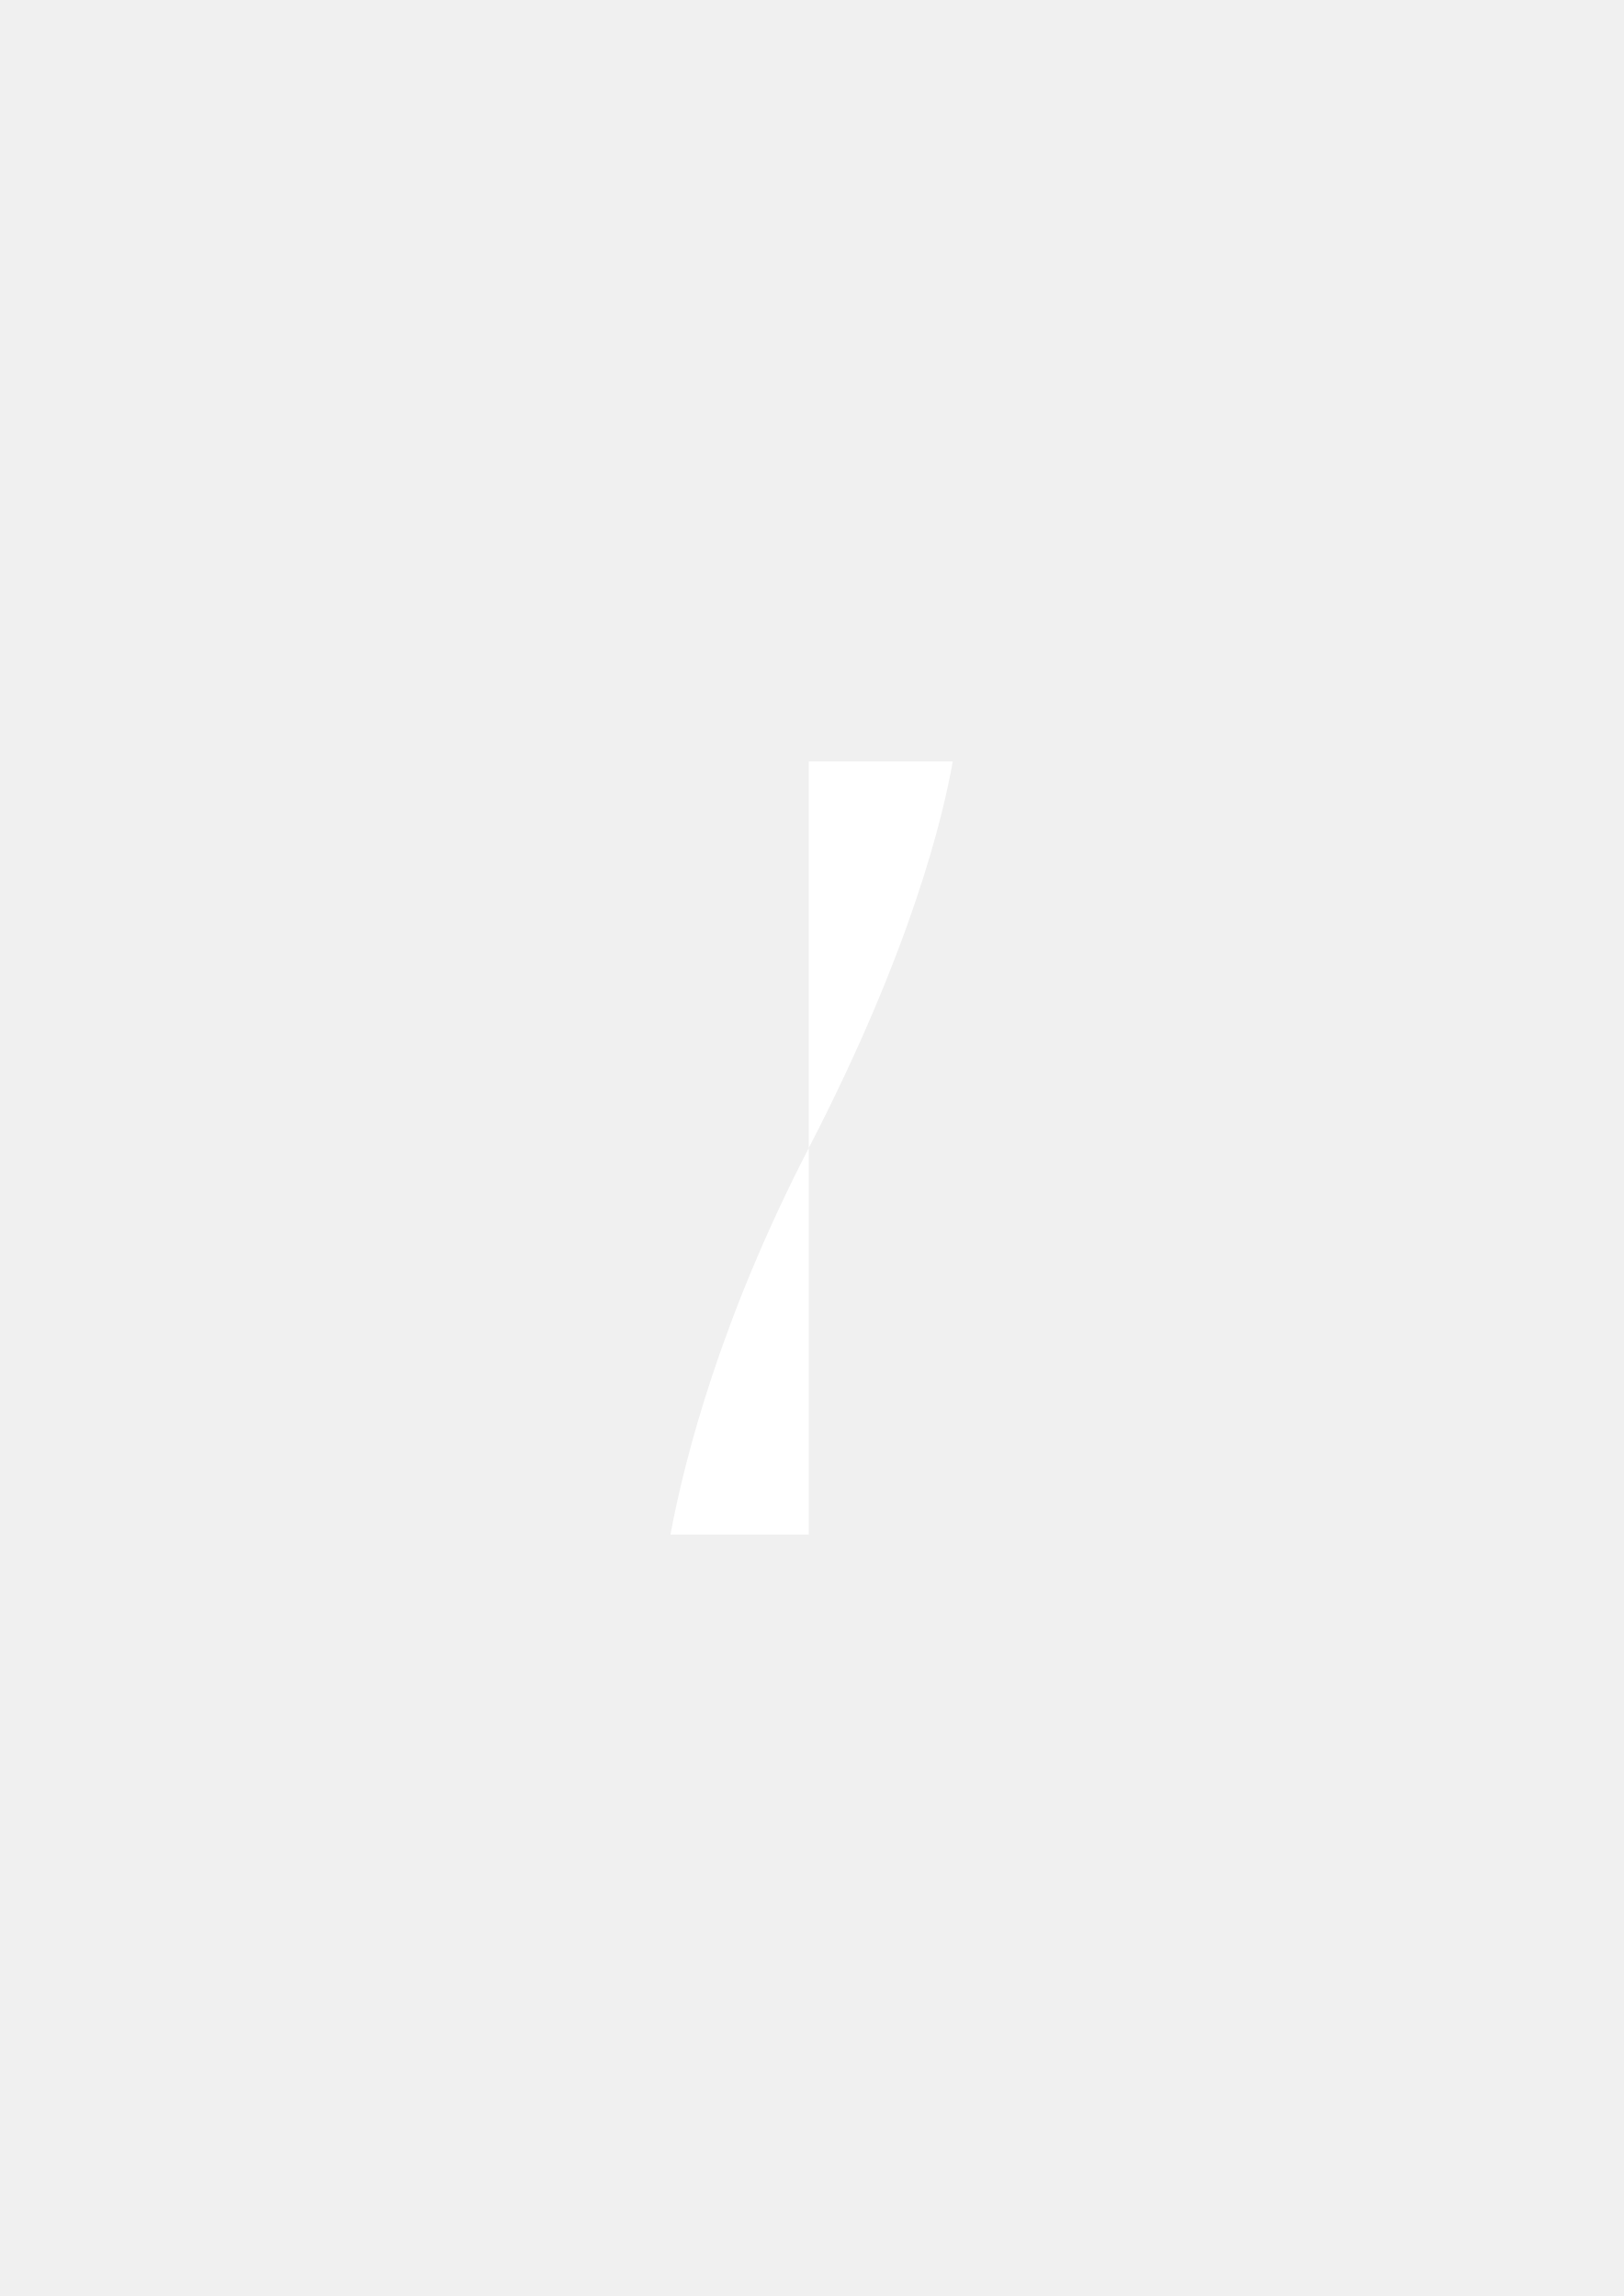
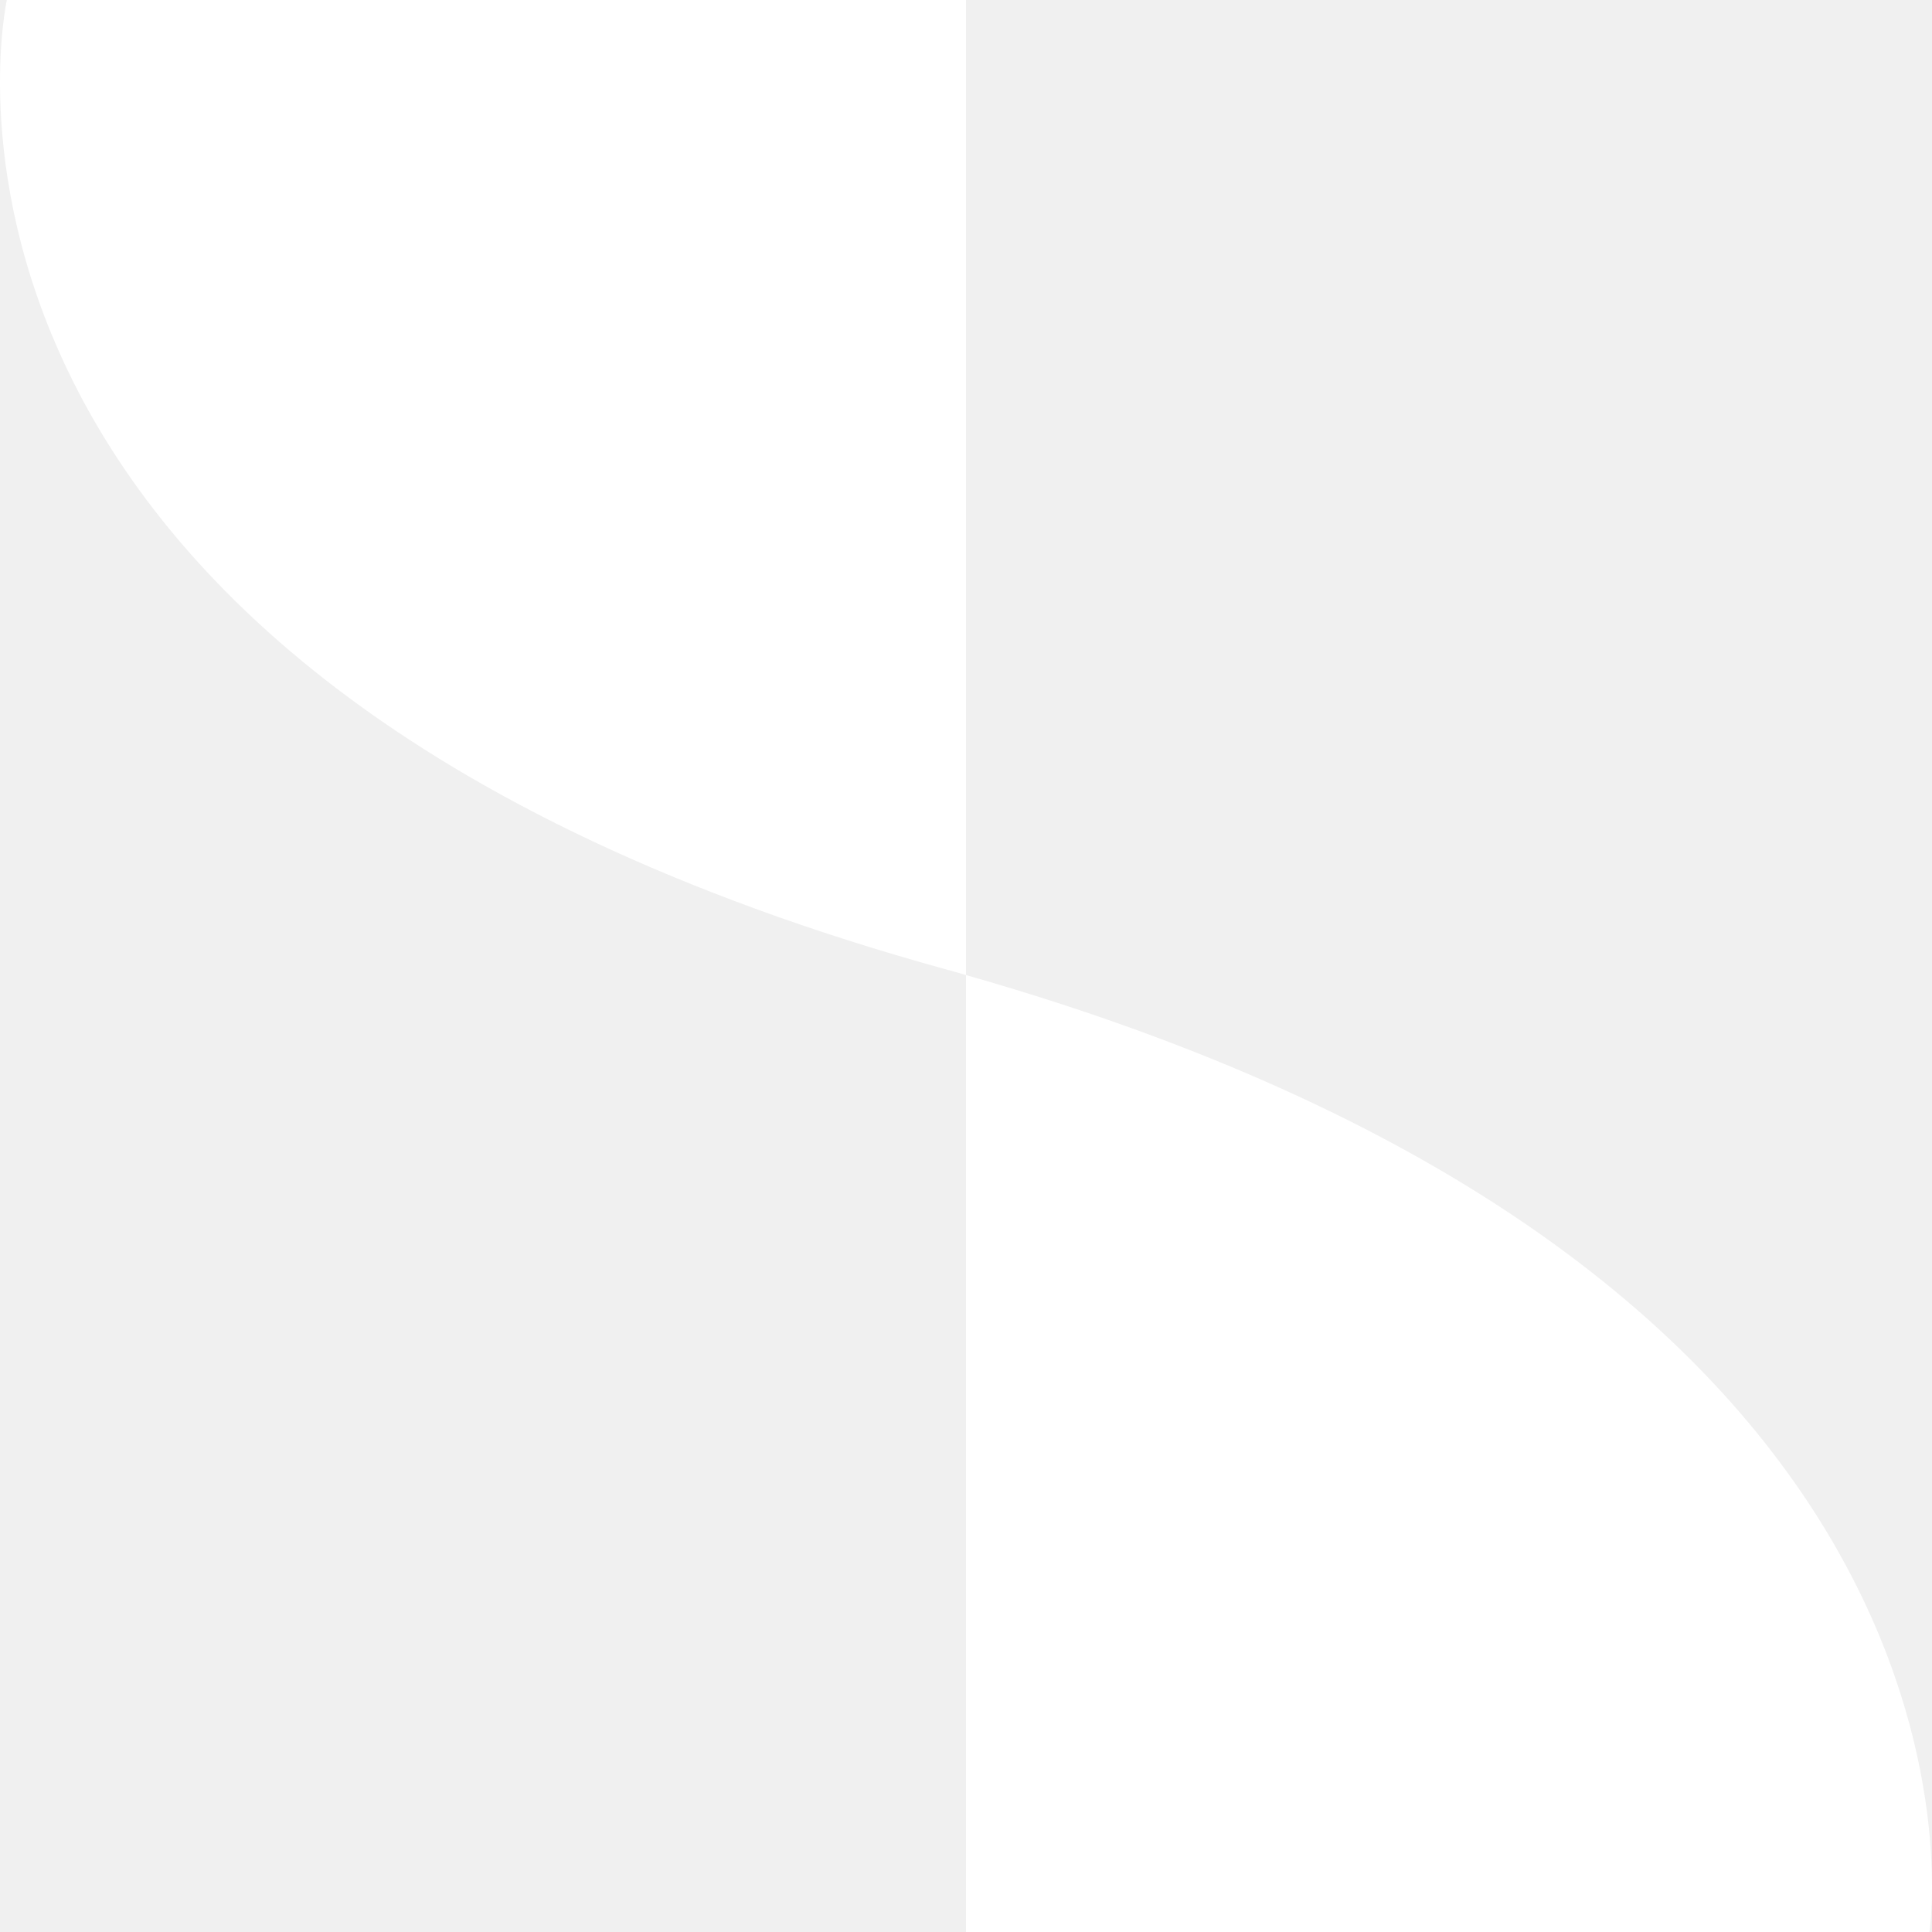
- <svg xmlns="http://www.w3.org/2000/svg" id="_图层_1" data-name="图层 1" viewBox="0 0 595.28 841.89">
+ <svg xmlns="http://www.w3.org/2000/svg" id="_图层_1" data-name="图层 1" viewBox="0 0 1000 1000">
  <defs>
    <style>
      .cls-1 {
        fill: #fff;
-         stroke-width: 0px;
      }
    </style>
  </defs>
-   <path class="cls-1" d="m296.51,420.94v-141.73h52.78c-3.5,20.02-15.08,68.76-52.51,141.19-.09.18-.18.36-.27.54Z" />
-   <path class="cls-1" d="m245.8,562.68c5.29-28.45,18.58-79.53,50.71-141.73v141.73h-50.71Z" />
+   <path class="cls-1" d="M499.99,504.69c-3.55-1.07-7.1-2.08-10.84-3.08C-73.29,346.27,3.54,0,3.54,0h496.45v504.69Z" />
+   <path class="cls-1" d="M998.68,1000h-498.69v-495.31c550.84,156.78,498.69,495.31,498.69,495.31Z" />
</svg>
